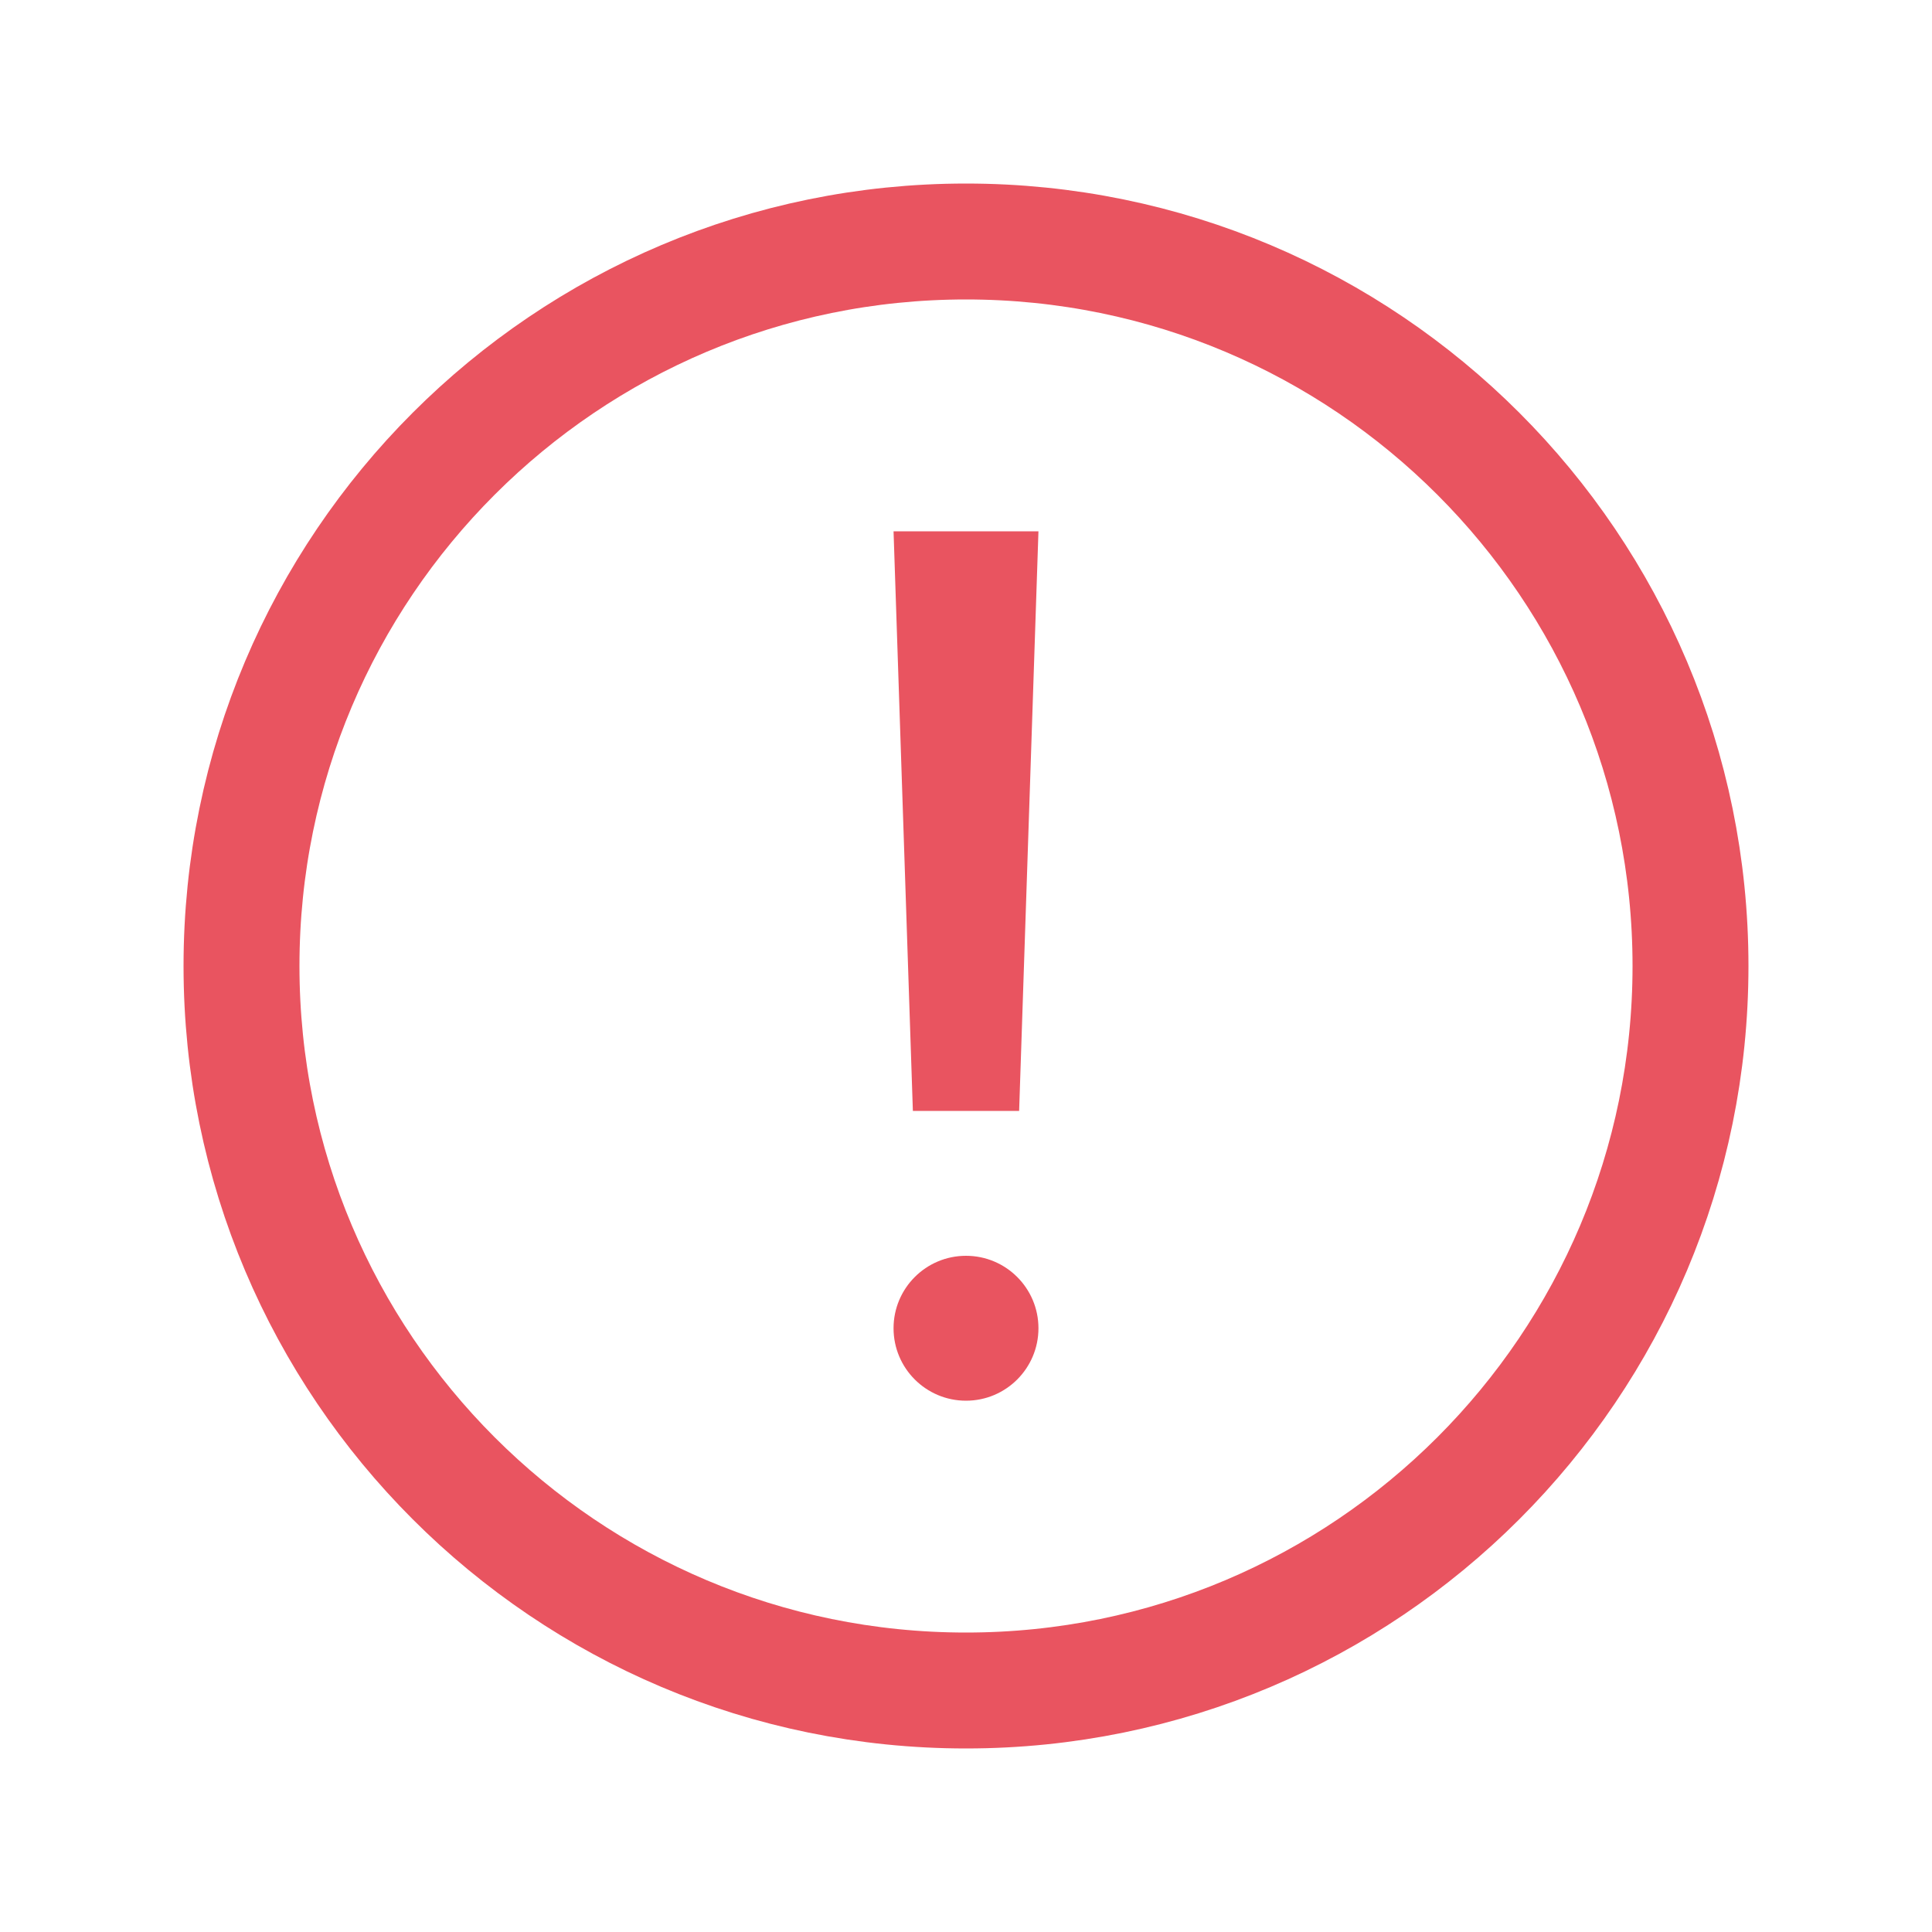
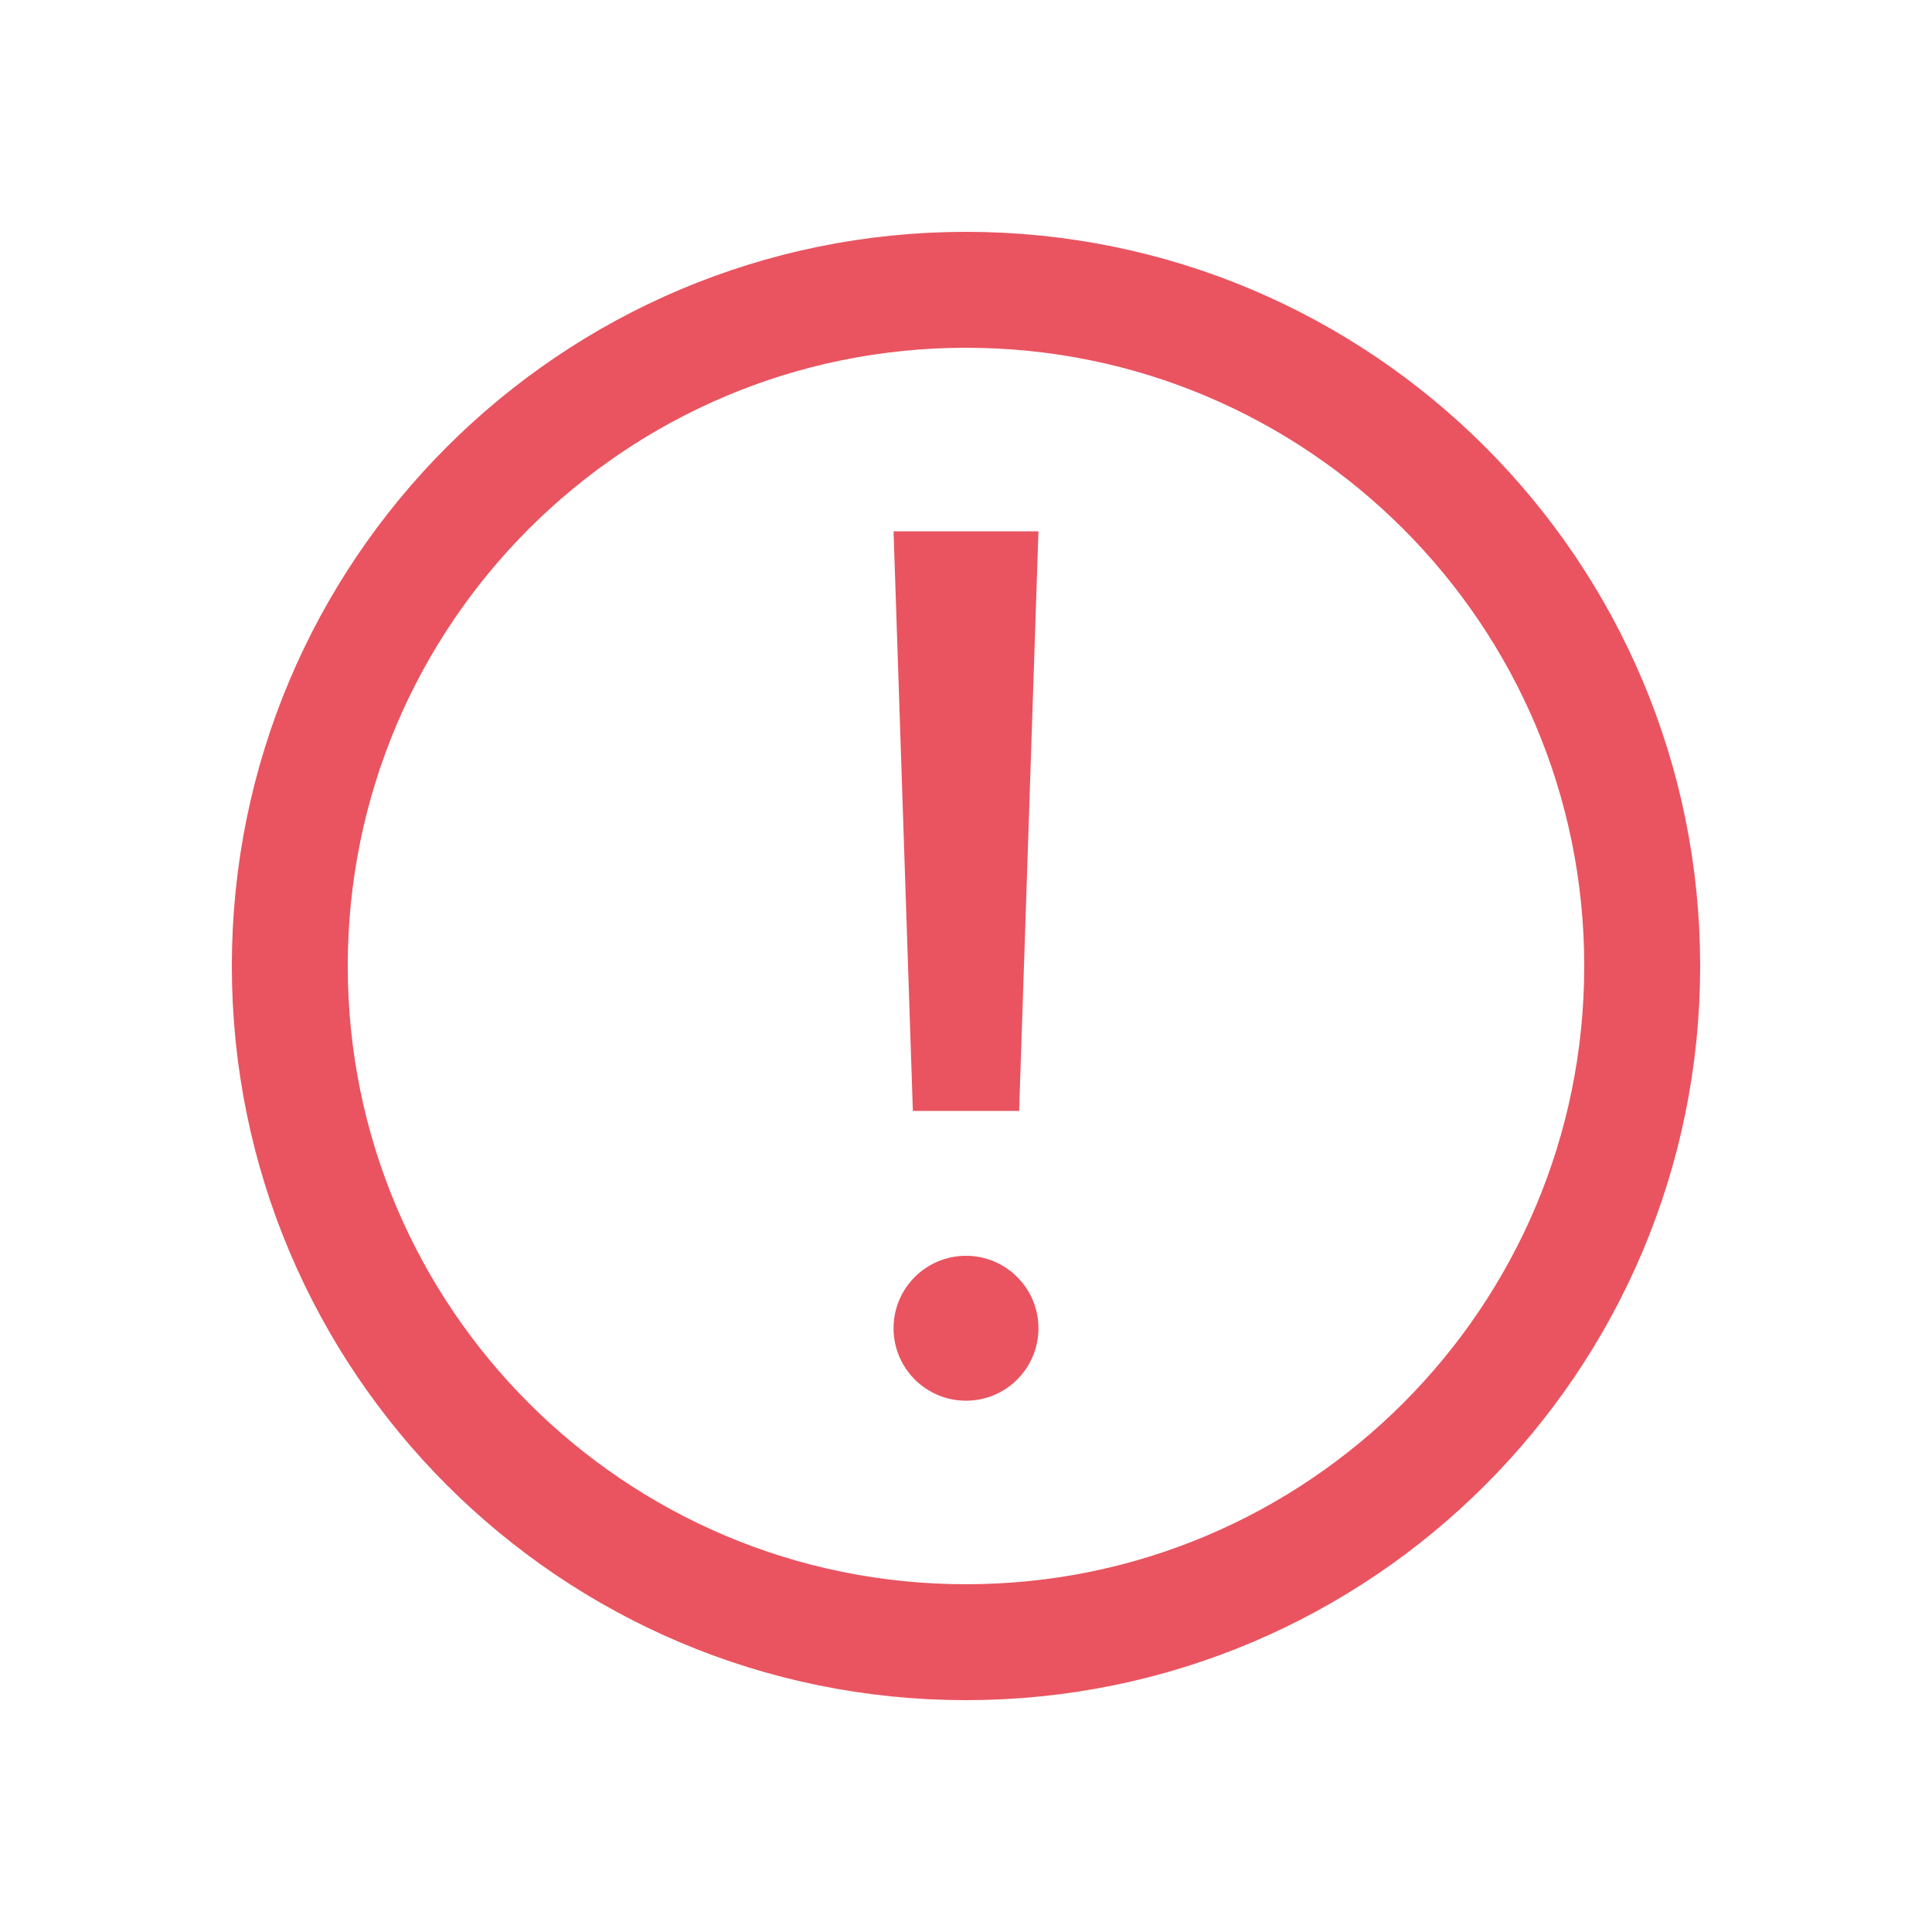
<svg xmlns="http://www.w3.org/2000/svg" width="20" height="20" fill="none" viewBox="0 0 20 20">
-   <circle cx="10" cy="10" r="7.5" stroke="#E95460" stroke-width="1.2" />
+   <circle cx="10" cy="10" r="7" stroke="#E95460" stroke-width="1.2" />
  <path fill="#E95460" fill-rule="evenodd" d="m10.75 5.5-.2 6h-1.1l-.2-6h1.5ZM10 13a.75.75 0 1 1 0 1.5.75.75 0 0 1 0-1.5Z" clip-rule="evenodd" />
</svg>
